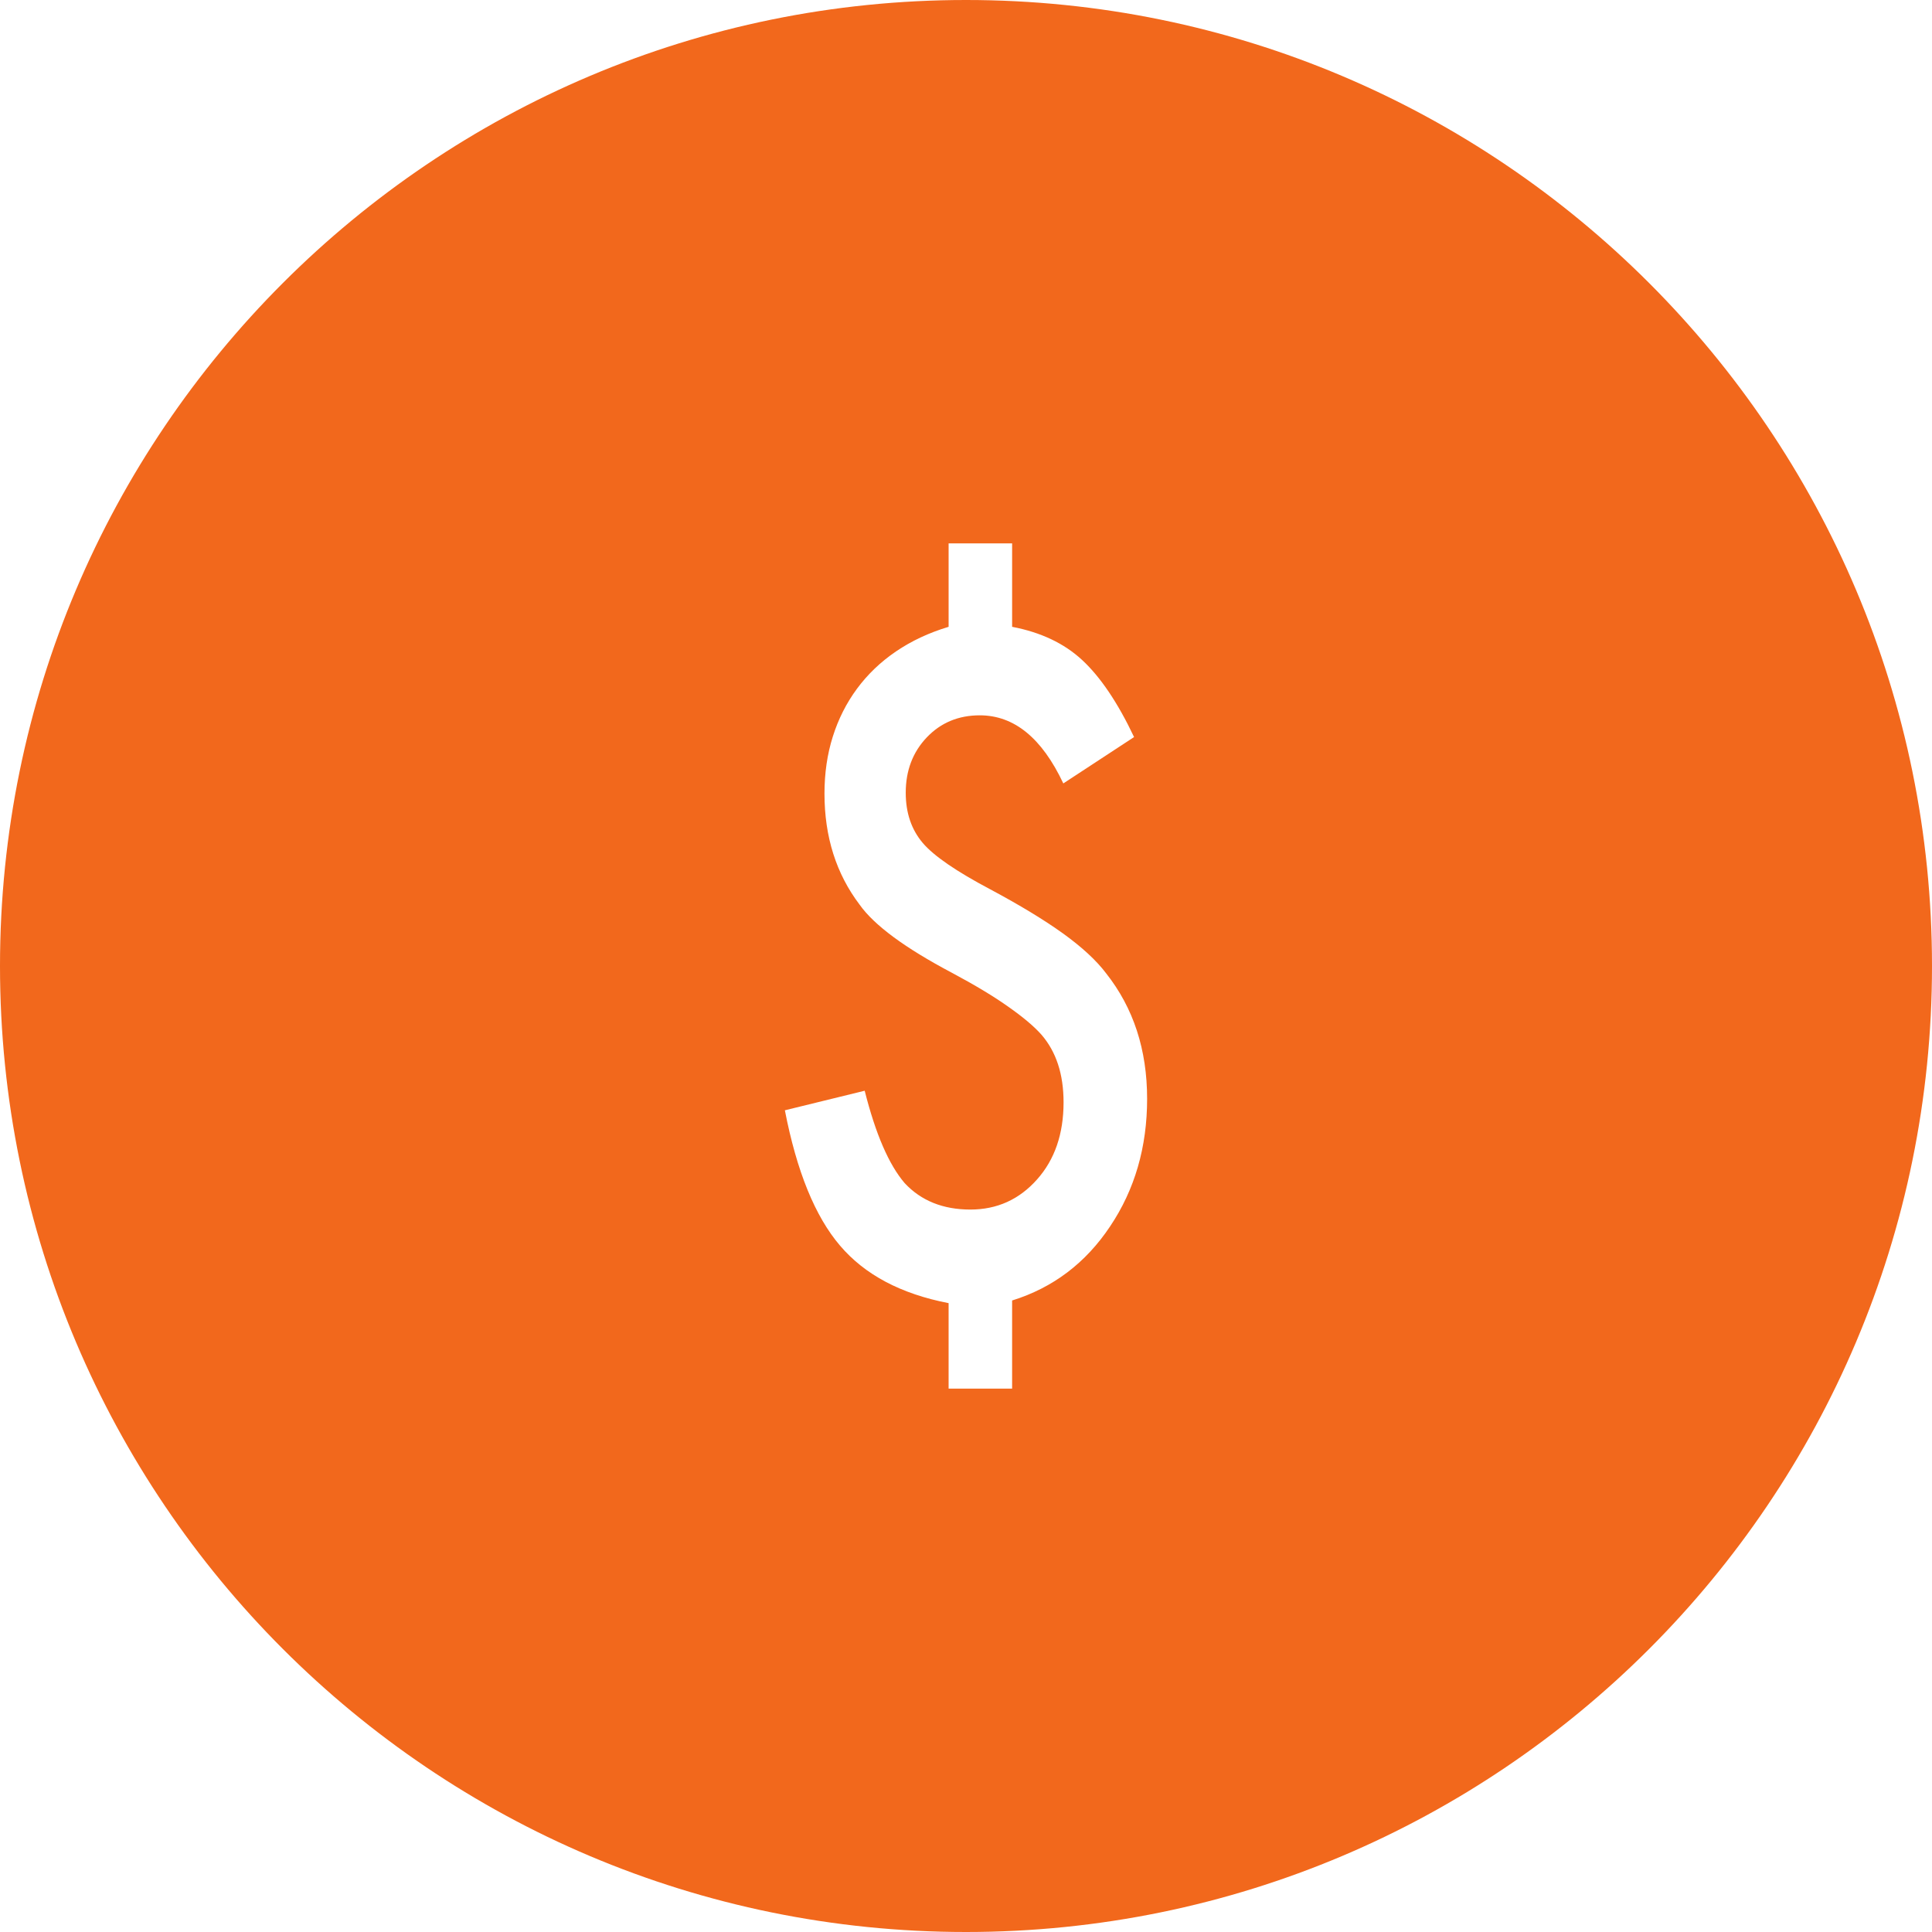
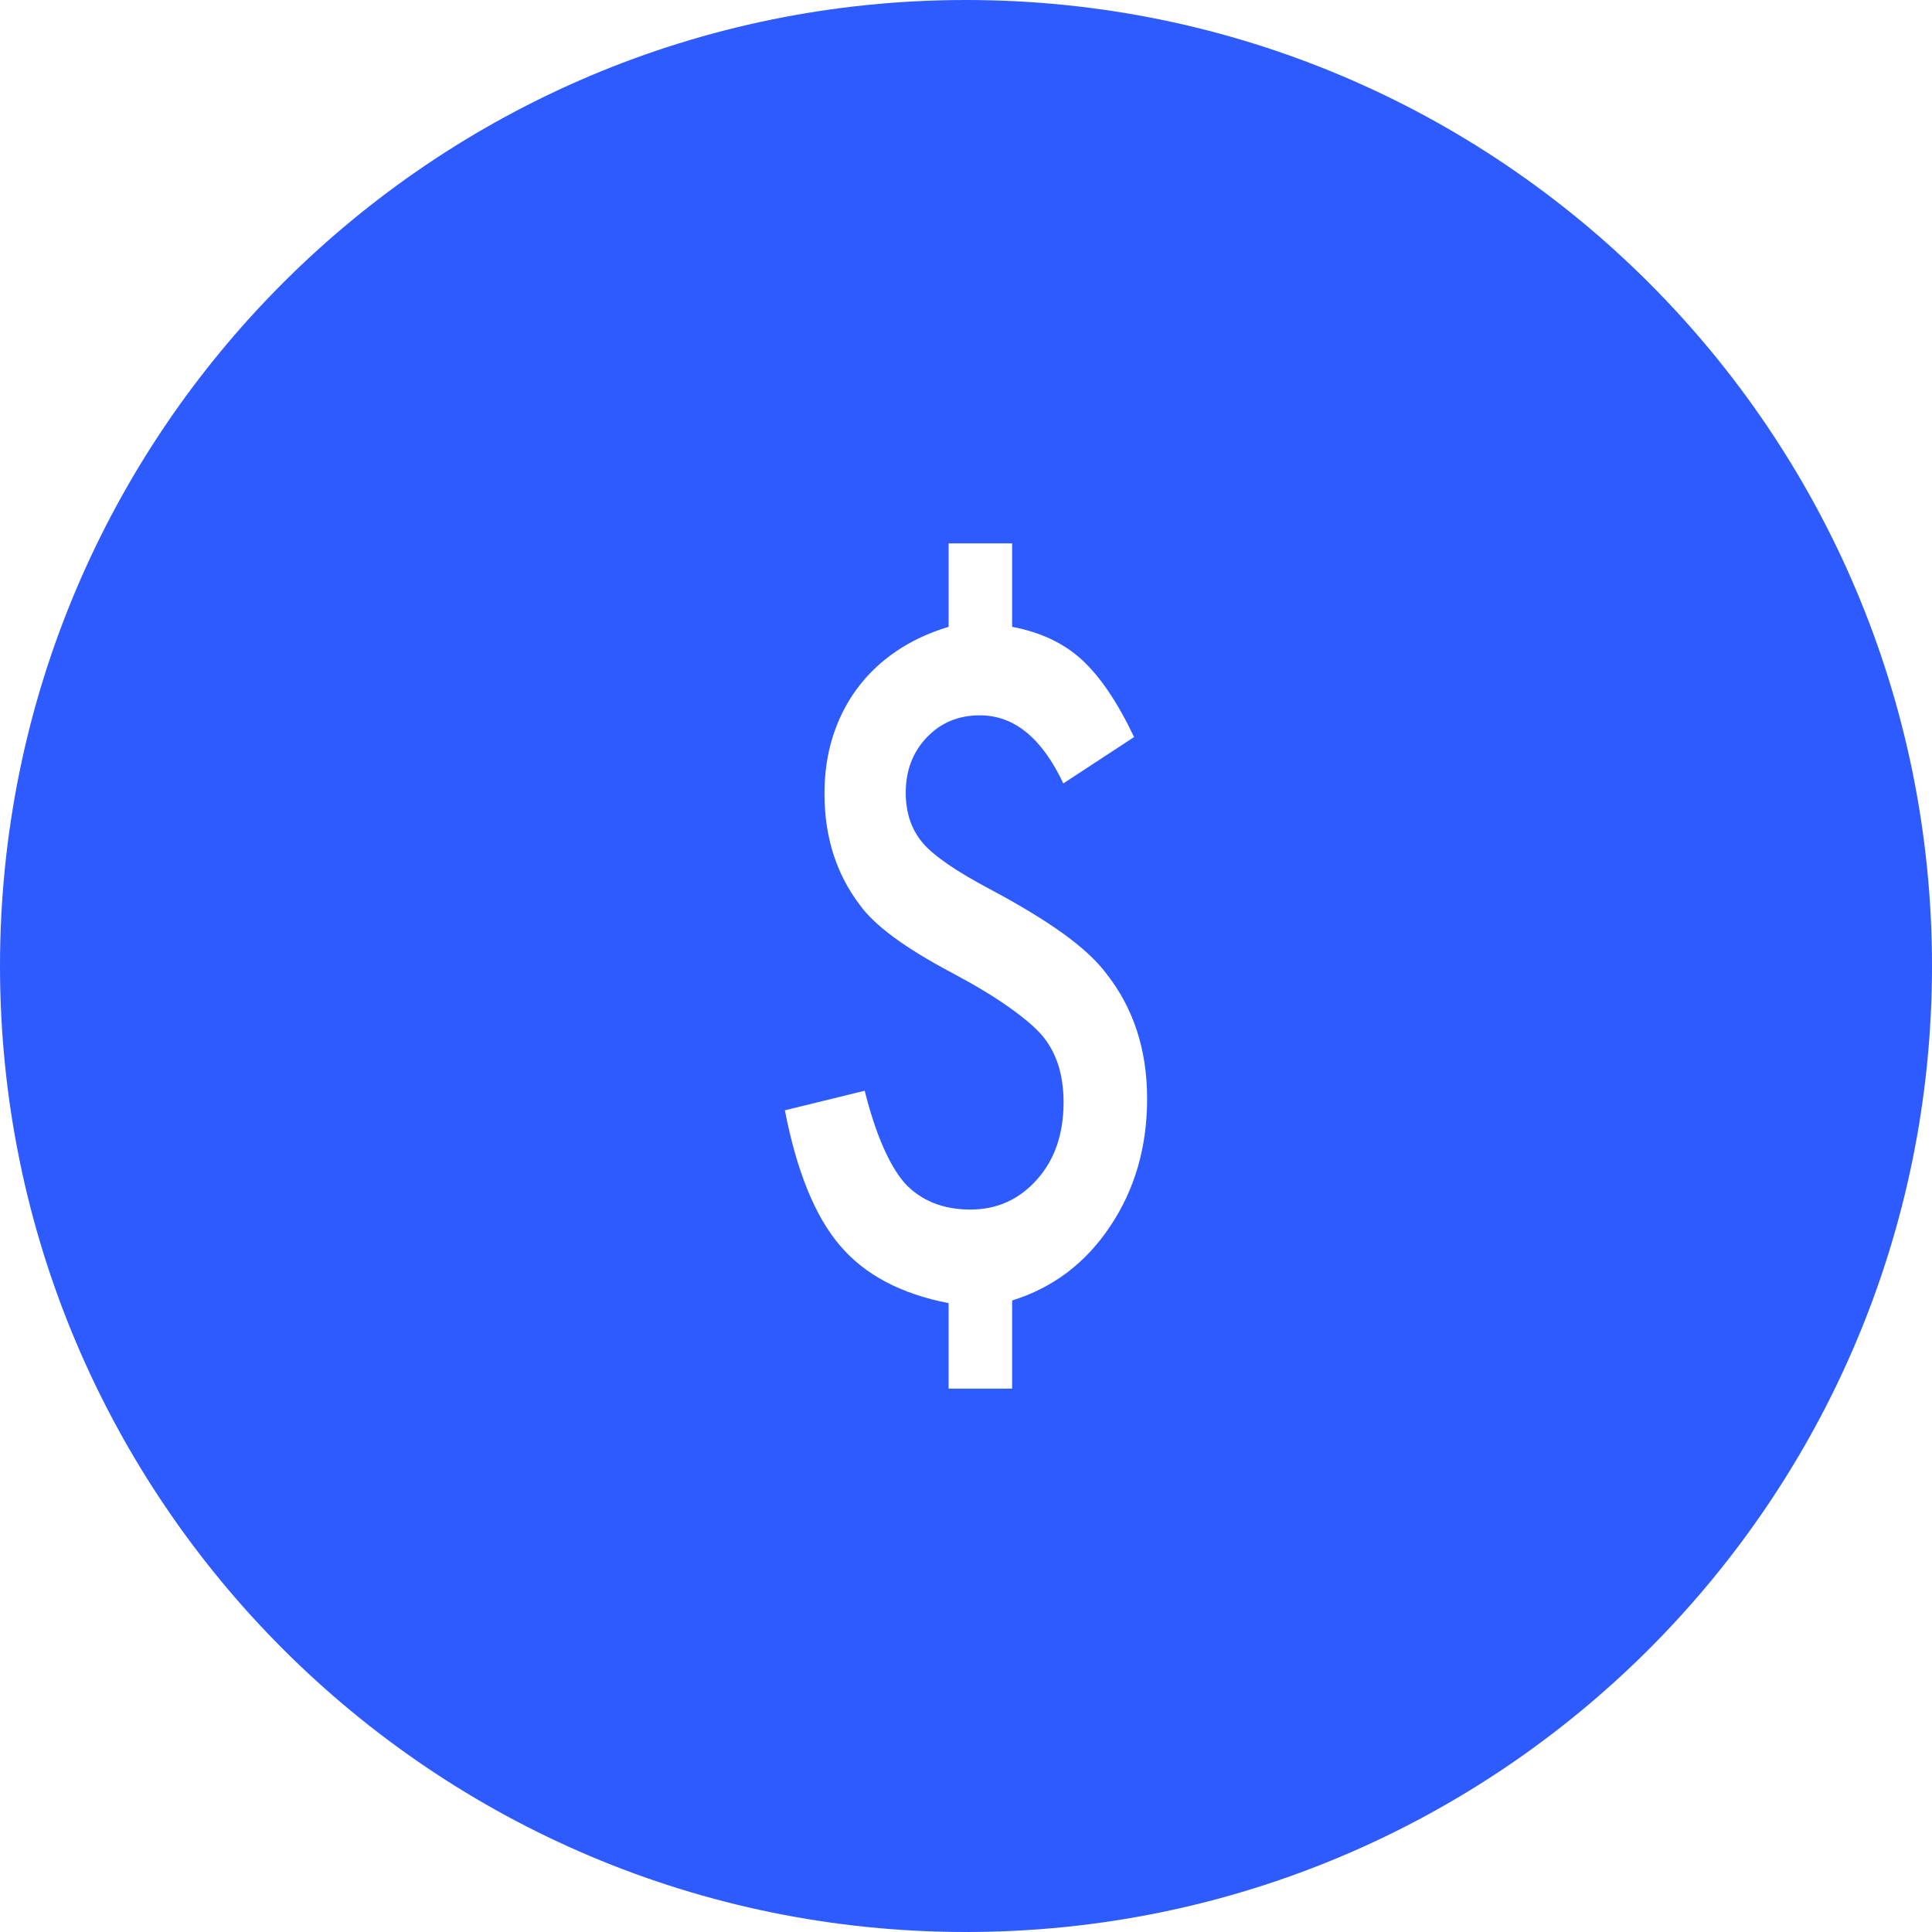
- <svg xmlns="http://www.w3.org/2000/svg" width="612px" height="612px" viewBox="0 0 612 612" fill="#F2681C">
+ <svg xmlns="http://www.w3.org/2000/svg" width="612px" height="612px" viewBox="0 0 612 612" fill="#2E5BFF">
  <g>
    <path d="M612,306C612,137.012,474.988,0,306,0S0,137.012,0,306s137.012,306,306,306S612,474.988,612,306z M266.105,394.587   c-7.918-9.257-13.732-23.562-17.48-42.878l25.283-6.196c3.442,13.655,7.65,23.408,12.661,29.261   c5.202,5.585,12.164,8.377,20.808,8.377c8.453,0,15.491-3.175,21.152-9.562c5.584-6.273,8.377-14.42,8.377-24.403   c0-8.912-2.333-16.027-7-21.42c-2.371-2.678-5.891-5.623-10.519-8.874c-4.629-3.29-10.558-6.847-17.787-10.71   c-14.841-7.842-24.633-15.033-29.299-21.612c-7.42-9.792-11.131-21.497-11.131-35.19c0-6.464,0.88-12.508,2.639-18.054   c1.76-5.585,4.322-10.634,7.65-15.147c3.328-4.513,7.458-8.491,12.354-11.819s10.442-5.929,16.677-7.803v-26.431h20.119v26.431   c9.027,1.721,16.447,5.202,22.186,10.519c5.737,5.316,11.245,13.425,16.447,24.403l-22.415,14.688   c-6.77-14.382-15.567-21.573-26.469-21.573c-6.732,0-12.354,2.333-16.792,7s-6.656,10.519-6.656,17.519   c0,6.388,1.798,11.666,5.394,15.912c3.519,4.131,10.671,9.027,21.382,14.688c9.295,4.972,16.944,9.601,23.026,13.961   c6.043,4.361,10.595,8.568,13.655,12.623c8.683,10.978,13.005,24.212,13.005,39.78c0,15.262-3.901,28.764-11.743,40.43   c-7.726,11.59-18.092,19.432-31.021,23.447v27.923h-20.119v-27.081C285.46,409.887,273.985,403.844,266.105,394.587z" />
  </g>
  <g>
</g>
  <g>
</g>
  <g>
</g>
  <g>
</g>
  <g>
</g>
  <g>
</g>
  <g>
</g>
  <g>
</g>
  <g>
</g>
  <g>
</g>
  <g>
</g>
  <g>
</g>
  <g>
</g>
  <g>
</g>
  <g>
</g>
</svg>
